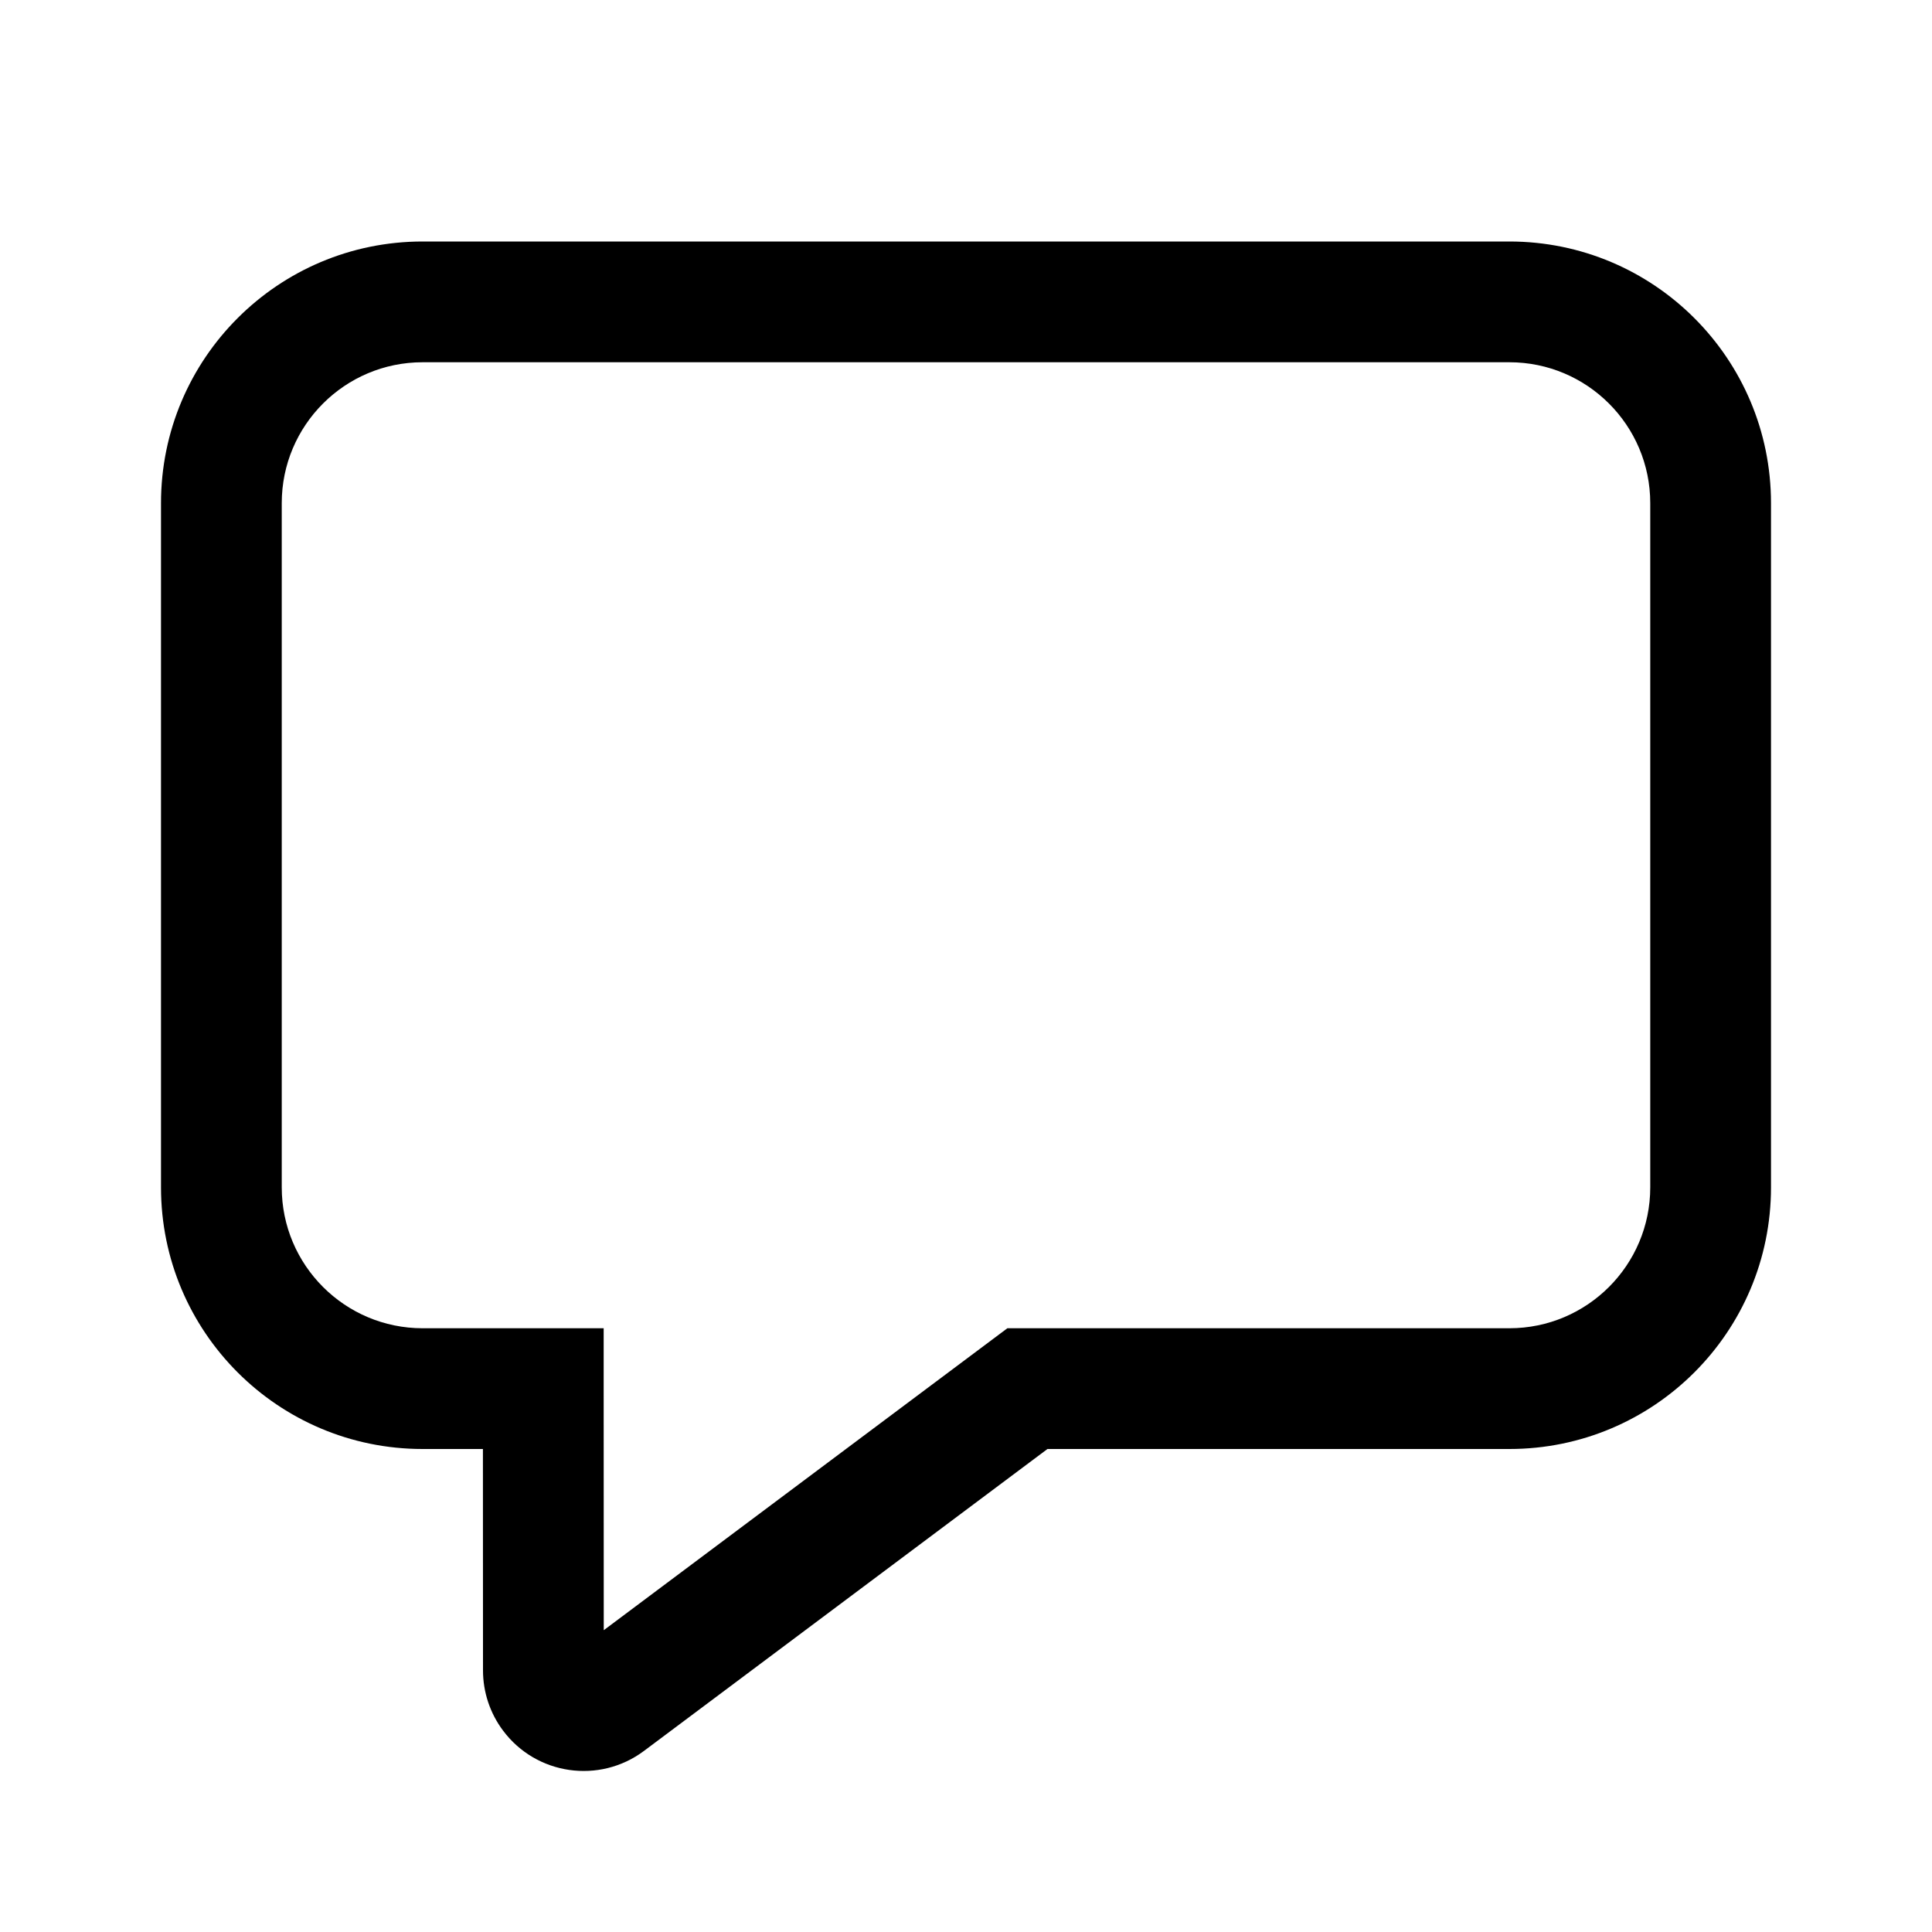
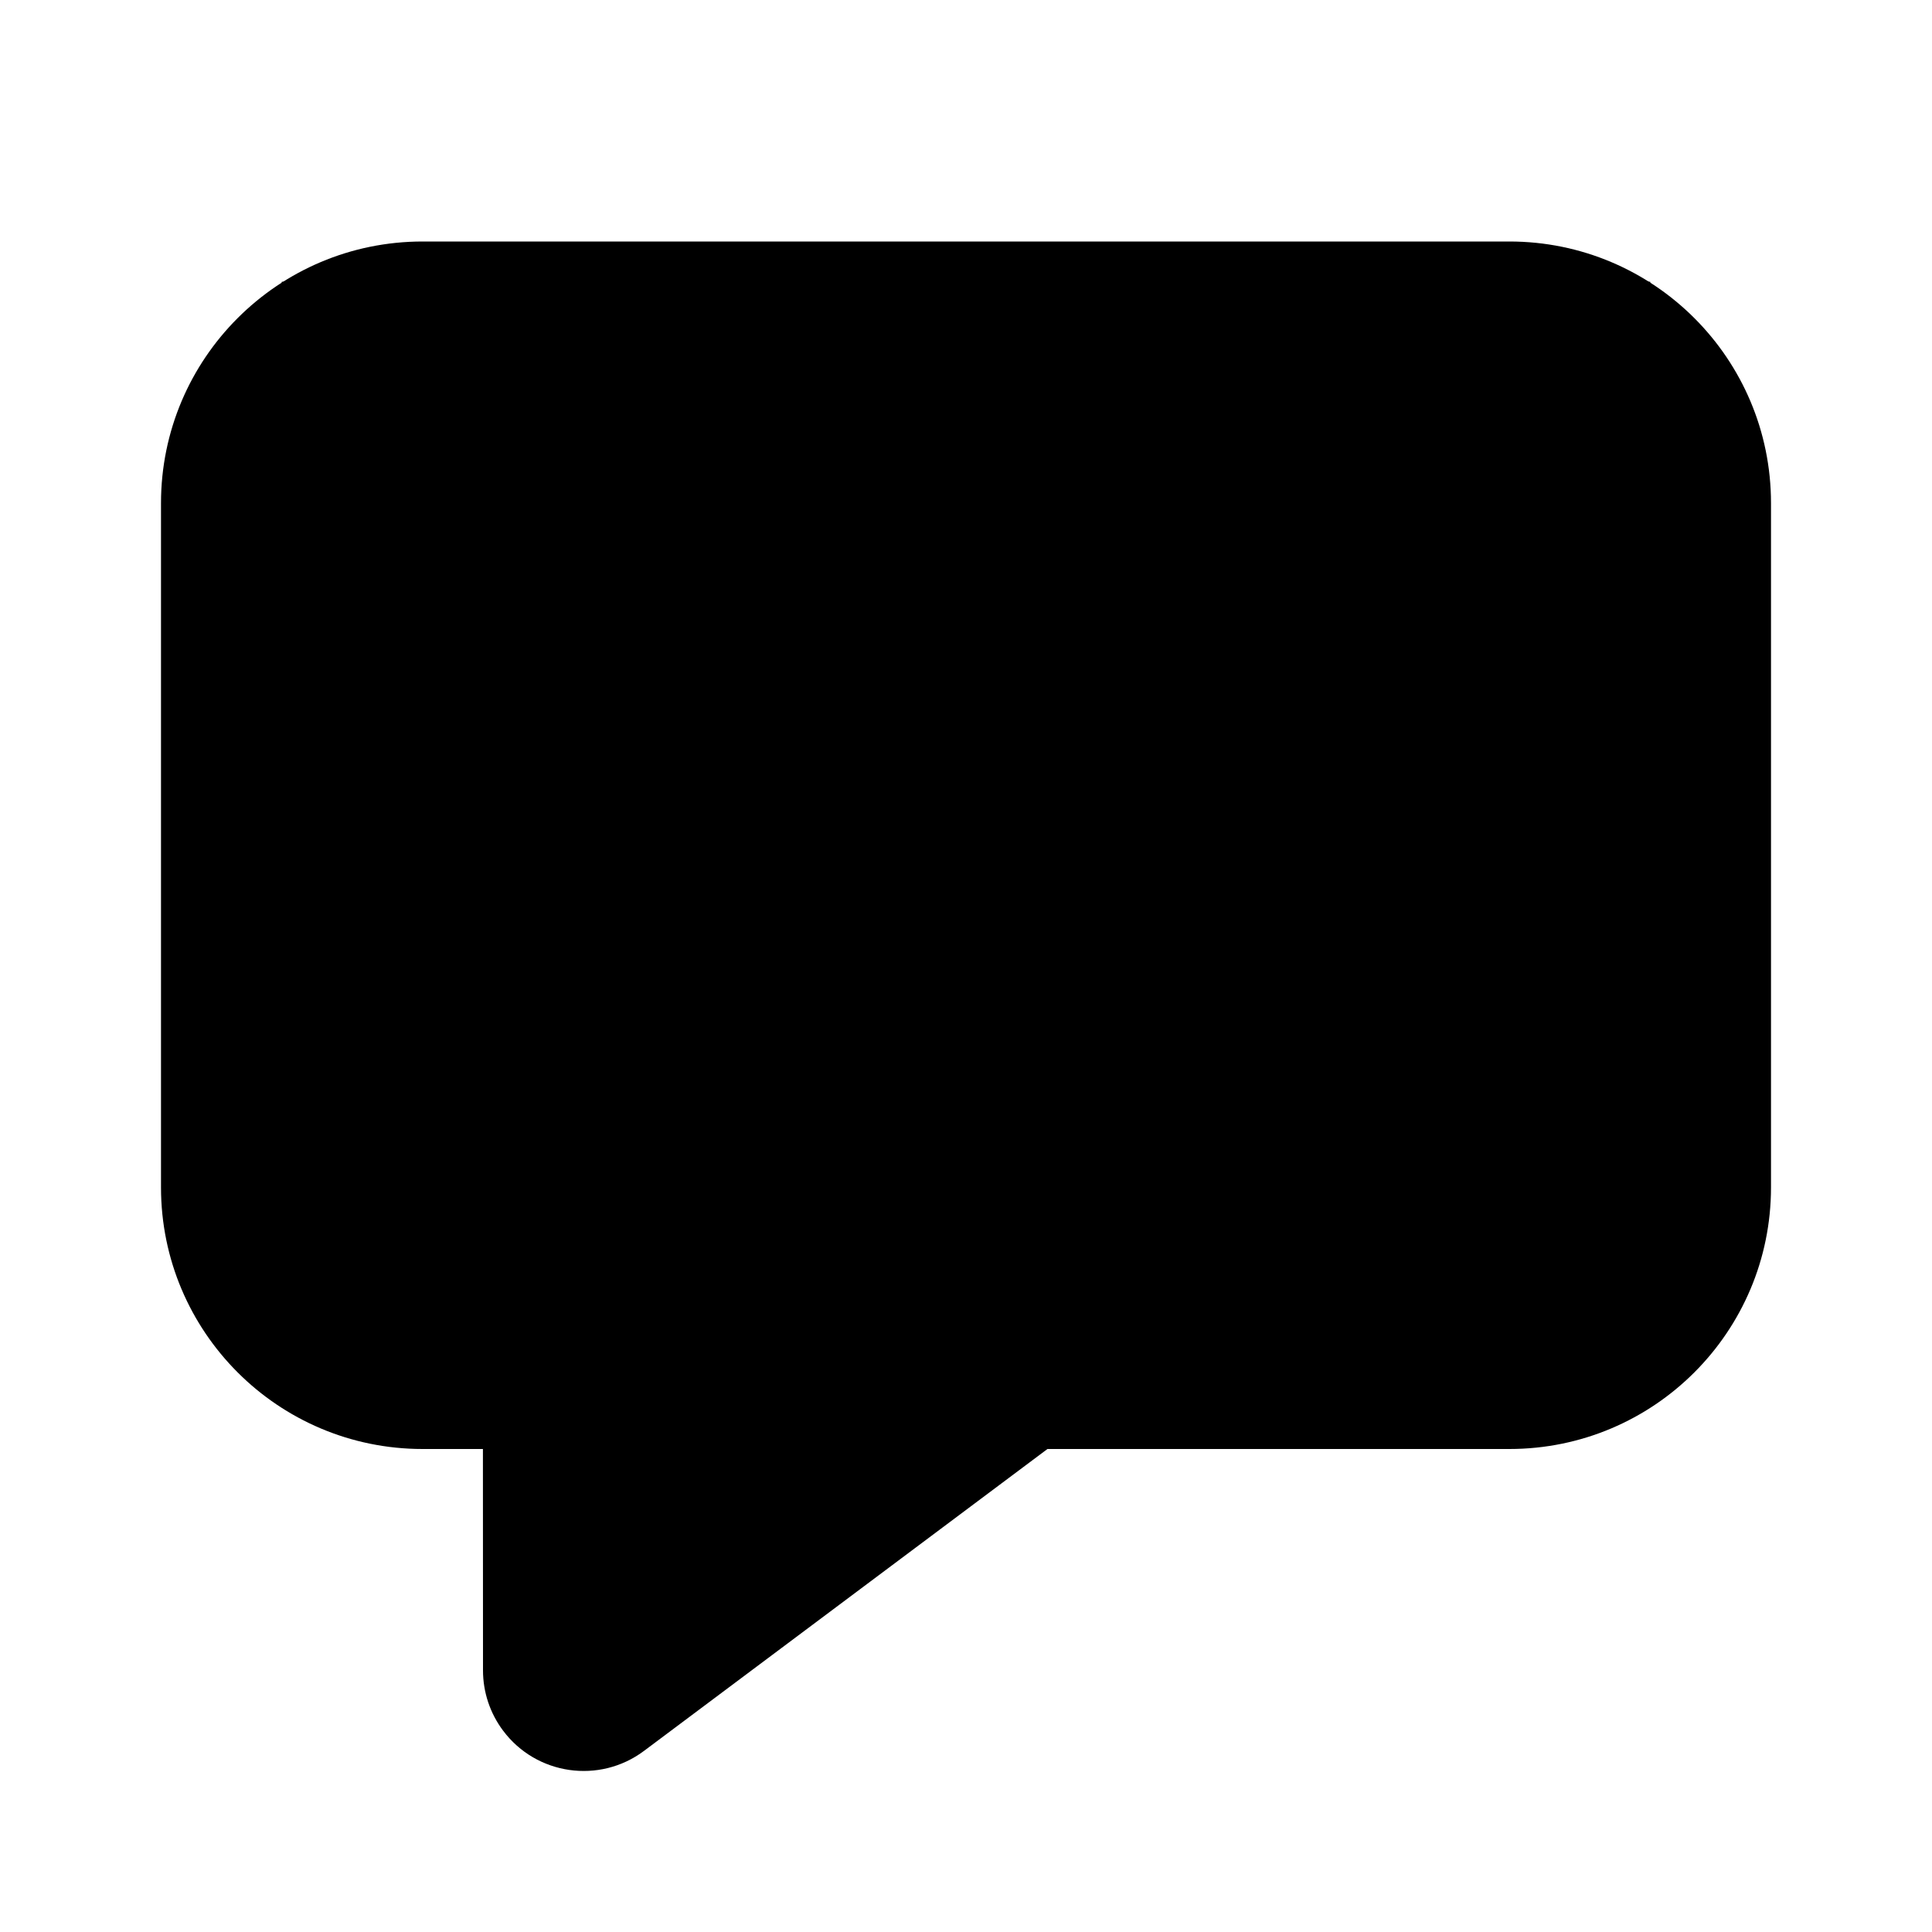
<svg xmlns="http://www.w3.org/2000/svg" width="24" height="24" version="1.1" style="">
  <rect id="backgroundrect" width="100%" height="100%" x="0" y="0" fill="none" stroke="none" />
  <g class="currentLayer" style="">
-     <g id="🔍-Product-Icons" stroke="none" stroke-width="1" fill="#000000" fill-rule="evenodd" class="selected" fill-opacity="1">
+     <g id="🔍-Product-Icons" stroke="none" stroke-width="1" fill="#000000" fill-rule="evenodd" class="" fill-opacity="1">
      <g id="ic_fluent_comment_24_regular" fill="#000000" fill-rule="nonzero" fill-opacity="1">
        <path d="M5.25,18 C3.455,18 2,16.545 2,14.75 L2,6.25 C2,4.455 3.455,3 5.25,3 L18.75,3 C20.545,3 22,4.455 22,6.25 L22,14.75 C22,16.545 20.545,18 18.75,18 L13.012,18 L7.999,21.751 C7.446,22.164 6.662,22.051 6.249,21.498 C6.087,21.282 6,21.02 6,20.75 L5.999,18 L5.25,18 Z M12.514,16.5 L18.75,16.5 C19.716,16.5 20.5,15.716 20.5,14.75 L20.5,6.25 C20.5,5.284 19.716,4.5 18.75,4.5 L5.25,4.5 C4.284,4.5 3.5,5.284 3.5,6.25 L3.5,14.75 C3.5,15.716 4.284,16.5 5.25,16.5 L7.499,16.5 L7.499,17.25 L7.5,20.251 L12.514,16.5 Z" id="🎨-Color" fill="#000000" fill-opacity="1" />
      </g>
    </g>
+     <rect fill="#000000" stroke="#000000" stroke-dashoffset="" fill-rule="evenodd" id="svg_1" x="4" y="4" width="16" height="12" style="color: rgb(0, 0, 0);" />
+     <polyline fill="none" stroke="#000000" stroke-dashoffset="" fill-rule="evenodd" marker-start="" marker-mid="" marker-end="" id="svg_3" points="3.518,5.817 3.518,5.817 3.429,5.817 3.429,5.817 3.429,5.817 3.429,5.817 3.429,5.906 3.429,5.906 3.429,5.906 3.429,5.906 3.339,5.906 3.339,5.995 3.339,5.995 3.339,6.085 3.339,6.085 3.339,6.174 3.339,6.263 3.339,6.352 3.339,6.442 3.339,6.531 3.339,6.531 3.339,6.62 3.339,6.799 3.339,6.888 3.339,7.067 3.339,7.245 3.339,7.335 3.339,7.513 3.339,7.692 3.339,7.87 3.339,8.049 3.339,8.138 3.429,8.317 3.429,8.495 3.429,8.674 3.518,8.852 3.518,9.031 3.518,9.21 3.607,9.388 3.607,9.567 3.696,9.656 3.696,9.835 3.696,10.013 3.696,10.102 3.696,10.281 3.696,10.37 3.786,10.549 3.786,10.727 3.786,10.817 3.786,11.085 3.696,11.263 3.696,11.352 3.696,11.531 3.607,11.799 3.607,11.888 3.607,12.067 3.607,12.245 3.518,12.424 3.518,12.513 3.518,12.781 3.518,12.87 3.518,12.96 3.518,13.227 3.518,13.317 3.429,13.585 3.429,13.674 3.429,13.852 3.429,13.852 3.429,13.942 3.429,14.21 3.429,14.299 3.429,14.477 3.429,14.567 3.429,14.656 3.429,14.745 3.429,14.835 3.429,14.924 3.429,14.924 3.429,15.013 3.429,15.013 3.429,15.102 3.429,15.102 3.518,15.102 3.607,15.013 " style="color: rgb(0, 0, 0);" />
+     <polyline fill="none" stroke="#000000" stroke-dashoffset="" fill-rule="evenodd" marker-start="" marker-mid="" marker-end="" id="svg_4" points="4.768,16.352 4.857,16.352 4.857,16.352 4.857,16.352 4.946,16.352 4.946,16.263 5.036,16.263 5.125,16.263 5.304,16.174 5.482,16.174 5.571,16.174 5.839,16.174 5.929,16.174 6.018,16.174 6.286,16.174 6.464,16.174 6.643,16.174 7,16.263 7.179,16.263 7.536,16.352 7.714,16.352 8.071,16.352 8.25,16.352 8.518,16.352 8.786,16.442 9.143,16.442 9.411,16.442 9.679,16.442 9.946,16.442 10.214,16.442 10.571,16.442 10.839,16.442 11.196,16.442 11.554,16.442 12,16.352 12.268,16.352 12.446,16.352 12.714,16.352 12.982,16.352 13.161,16.352 13.429,16.352 13.607,16.352 13.786,16.352 13.875,16.352 13.964,16.352 14.143,16.263 14.321,16.263 14.411,16.263 14.5,16.263 14.679,16.263 14.768,16.174 14.946,16.174 15.125,16.174 15.214,16.174 15.393,16.174 15.571,16.174 15.75,16.174 16.018,16.174 16.107,16.174 16.375,16.085 16.732,16.085 17,16.085 17.089,16.085 17.268,16.085 17.357,16.085 17.446,16.085 17.625,16.085 17.804,16.085 17.982,16.085 18.161,16.174 18.339,16.174 18.518,16.174 18.696,16.263 18.875,16.263 19.143,16.352 19.321,16.352 19.411,16.352 19.5,16.352 19.589,16.352 19.589,16.352 19.589,16.442 " style="color: rgb(0, 0, 0);" />
+     <polyline fill="none" stroke="#000000" stroke-dashoffset="" fill-rule="evenodd" marker-start="" marker-mid="" marker-end="" id="svg_5" points="20.125,15.817 20.125,15.727 20.214,15.727 20.214,15.549 20.214,15.281 20.214,14.835 20.214,14.477 20.214,14.12 20.214,13.763 20.125,13.406 20.125,13.049 20.125,12.781 20.036,12.335 20.036,12.067 20.036,11.799 20.036,11.531 20.036,11.174 20.036,10.995 20.036,10.638 20.036,10.46 20.036,10.013 20.036,9.835 20.036,9.567 20.036,9.21 20.036,9.031 20.036,8.674 19.946,8.317 19.946,7.96 19.946,7.781 19.946,7.513 19.946,7.156 19.946,6.977 19.946,6.799 19.946,6.62 19.946,6.352 19.946,6.174 19.946,6.085 19.946,5.995 19.946,5.906 19.946,5.817 20.036,5.817 20.036,5.727 20.036,5.638 20.036,5.638 20.125,5.638 20.125,5.638 20.214,5.817 20.304,5.995 20.393,6.174 20.482,6.531 20.482,6.71 20.571,6.977 20.571,7.245 20.661,7.513 20.661,7.692 20.661,7.781 20.661,7.87 20.661,8.049 20.661,8.138 20.661,8.317 20.661,8.495 20.661,8.674 20.571,8.852 20.571,9.031 20.571,9.299 20.482,9.477 20.482,9.567 20.482,9.567 20.482,9.567 20.482,9.388 20.482,8.852 20.482,8.495 20.482,8.049 20.393,7.781 20.393,7.424 20.393,7.245 20.393,7.156 20.304,7.245 20.304,7.245 20.214,7.335 " style="color: rgb(0, 0, 0);" />
+     <polyline fill="none" stroke="#000000" stroke-dashoffset="" fill-rule="evenodd" marker-start="" marker-mid="" marker-end="" id="svg_6" points="12.179,15.995 12.179,15.995 12.179,16.085 12.179,16.085 12.089,16.085 12,16.174 12,16.263 11.911,16.263 11.911,16.263 11.911,16.352 11.821,16.352 11.821,16.352 11.821,16.442 11.821,16.442 11.732,16.442 11.732,16.531 11.643,16.531 11.643,16.531 11.554,16.62 11.554,16.62 11.464,16.71 11.464,16.799 11.375,16.799 11.286,16.888 11.196,16.977 11.107,17.067 11.018,17.067 10.839,17.156 10.75,17.245 10.661,17.335 10.571,17.424 10.482,17.513 10.393,17.513 10.304,17.602 10.214,17.692 10.125,17.692 10.125,17.781 10.036,17.781 9.946,17.87 9.857,17.87 9.768,17.96 9.679,18.049 9.679,18.049 9.589,18.049 9.411,18.138 9.411,18.227 9.232,18.317 9.143,18.406 9.054,18.406 8.964,18.495 8.786,18.674 8.696,18.674 8.607,18.852 8.518,18.852 8.429,18.942 8.339,19.031 8.25,19.12 8.161,19.21 8.071,19.299 7.982,19.388 7.893,19.477 7.804,19.477 7.804,19.567 7.804,19.567 7.714,19.656 7.714,19.656 7.714,19.656 7.714,19.745 7.714,19.745 7.714,19.745 7.714,19.835 7.714,19.835 7.625,19.924 7.625,19.924 7.625,19.924 7.625,20.013 7.625,20.013 7.536,20.013 7.536,19.924 7.625,19.924 7.625,19.835 7.625,19.656 7.625,19.299 7.625,19.031 7.536,18.585 7.357,18.138 7.268,17.781 7.268,17.513 7.268,17.335 7.268,17.067 7.268,16.799 7.268,16.71 7.268,16.531 7.268,16.442 7.268,16.352 7.268,16.352 7.357,16.352 7.357,16.263 7.446,16.263 7.446,16.263 7.625,16.174 7.714,16.174 7.893,16.174 8.071,16.174 8.339,16.174 8.696,16.174 9.321,16.263 9.589,16.263 9.857,16.442 10.036,16.531 10.125,16.531 10.214,16.62 10.304,16.62 10.304,16.62 10.393,16.62 10.393,16.71 10.304,16.71 10.125,16.799 9.857,16.888 9.679,16.977 9.411,17.067 9.232,17.156 8.964,17.156 8.786,17.156 8.696,17.156 8.518,17.156 8.339,17.067 8.25,17.067 8.071,17.067 7.982,17.067 7.893,16.977 7.804,16.977 7.714,16.888 7.625,16.888 7.625,16.888 7.625,16.888 7.625,16.888 7.714,16.977 7.714,16.977 7.714,17.067 7.714,17.156 7.714,17.245 7.714,17.335 7.714,17.513 7.714,17.513 7.714,17.602 7.714,17.602 7.714,17.692 7.804,17.692 7.804,17.781 7.893,17.781 7.893,17.781 7.982,17.781 7.982,17.781 8.071,17.781 8.161,17.781 8.25,17.87 8.339,17.87 8.429,17.87 8.429,17.87 8.518,17.87 8.518,17.87 8.607,17.87 8.607,17.781 8.696,17.781 8.696,17.781 8.786,17.781 8.786,17.692 8.875,17.692 8.875,17.692 8.875,17.692 8.875,17.692 8.875,17.692 8.786,17.781 8.696,17.781 8.607,17.87 8.429,17.96 8.429,17.96 8.161,18.049 8.161,18.138 8.161,18.138 8.071,18.138 8.071,18.227 8.071,18.227 7.982,18.317 7.982,18.317 7.893,18.406 7.893,18.495 7.893,18.495 7.893,18.495 7.982,18.495 7.982,18.495 8.071,18.495 8.25,18.406 8.25,18.406 8.339,18.317 8.339,18.317 8.429,18.227 8.518,18.138 8.696,18.049 8.786,17.96 8.786,17.96 8.875,17.96 8.875,17.96 8.964,17.96 8.964,18.049 9.143,18.138 9.143,18.227 9.232,18.317 9.321,18.495 9.321,18.674 9.411,18.763 9.411,18.763 9.321,18.763 9.321,18.852 9.232,18.852 9.143,18.852 9.054,18.942 8.964,18.942 8.964,18.942 8.964,18.942 9.054,18.942 9.054,18.852 9.143,18.852 9.232,18.763 9.321,18.585 9.5,18.317 9.768,18.049 10.036,17.781 10.214,17.602 10.393,17.424 10.482,17.245 10.661,16.977 10.839,16.71 10.929,16.62 11.018,16.531 11.018,16.531 11.018,16.442 11.018,16.442 11.107,16.352 11.107,16.263 11.196,16.085 11.196,15.906 11.196,15.638 11.286,15.192 11.286,14.567 11.286,14.12 11.375,13.406 11.375,12.424 11.375,11.799 11.286,11.442 11.286,11.263 " style="color: rgb(0, 0, 0);" />
  </g>
</svg>
